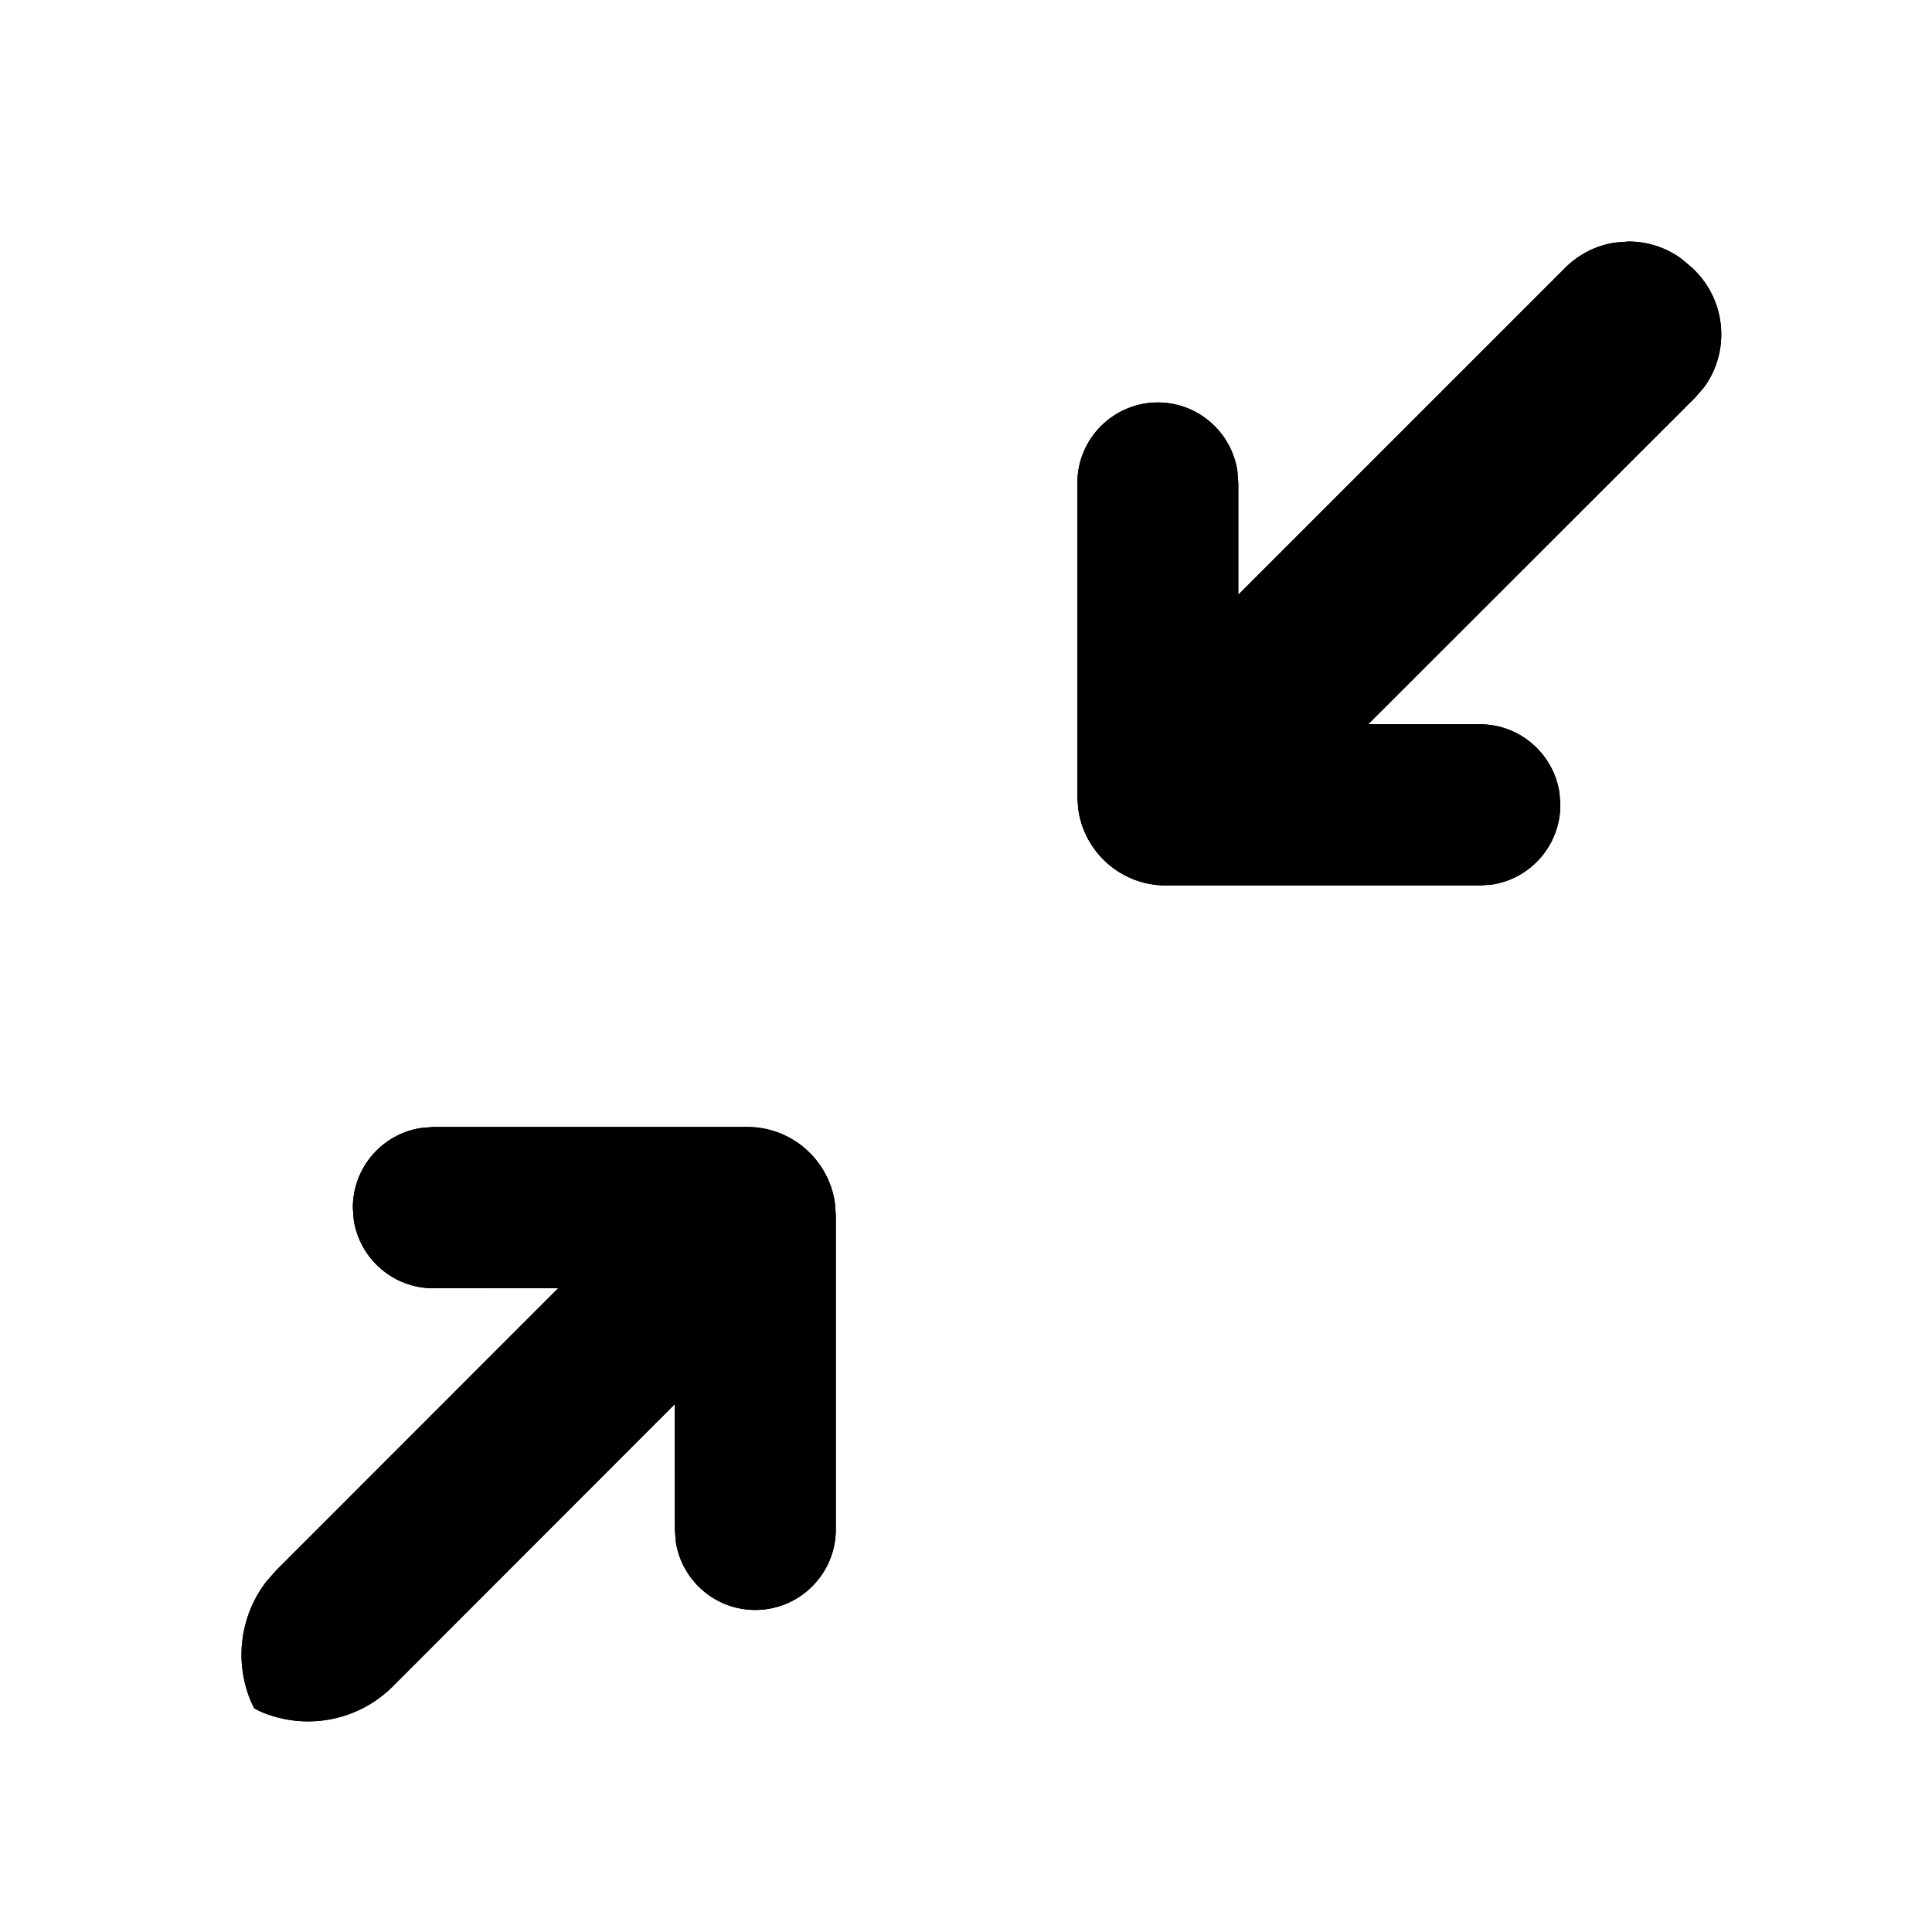
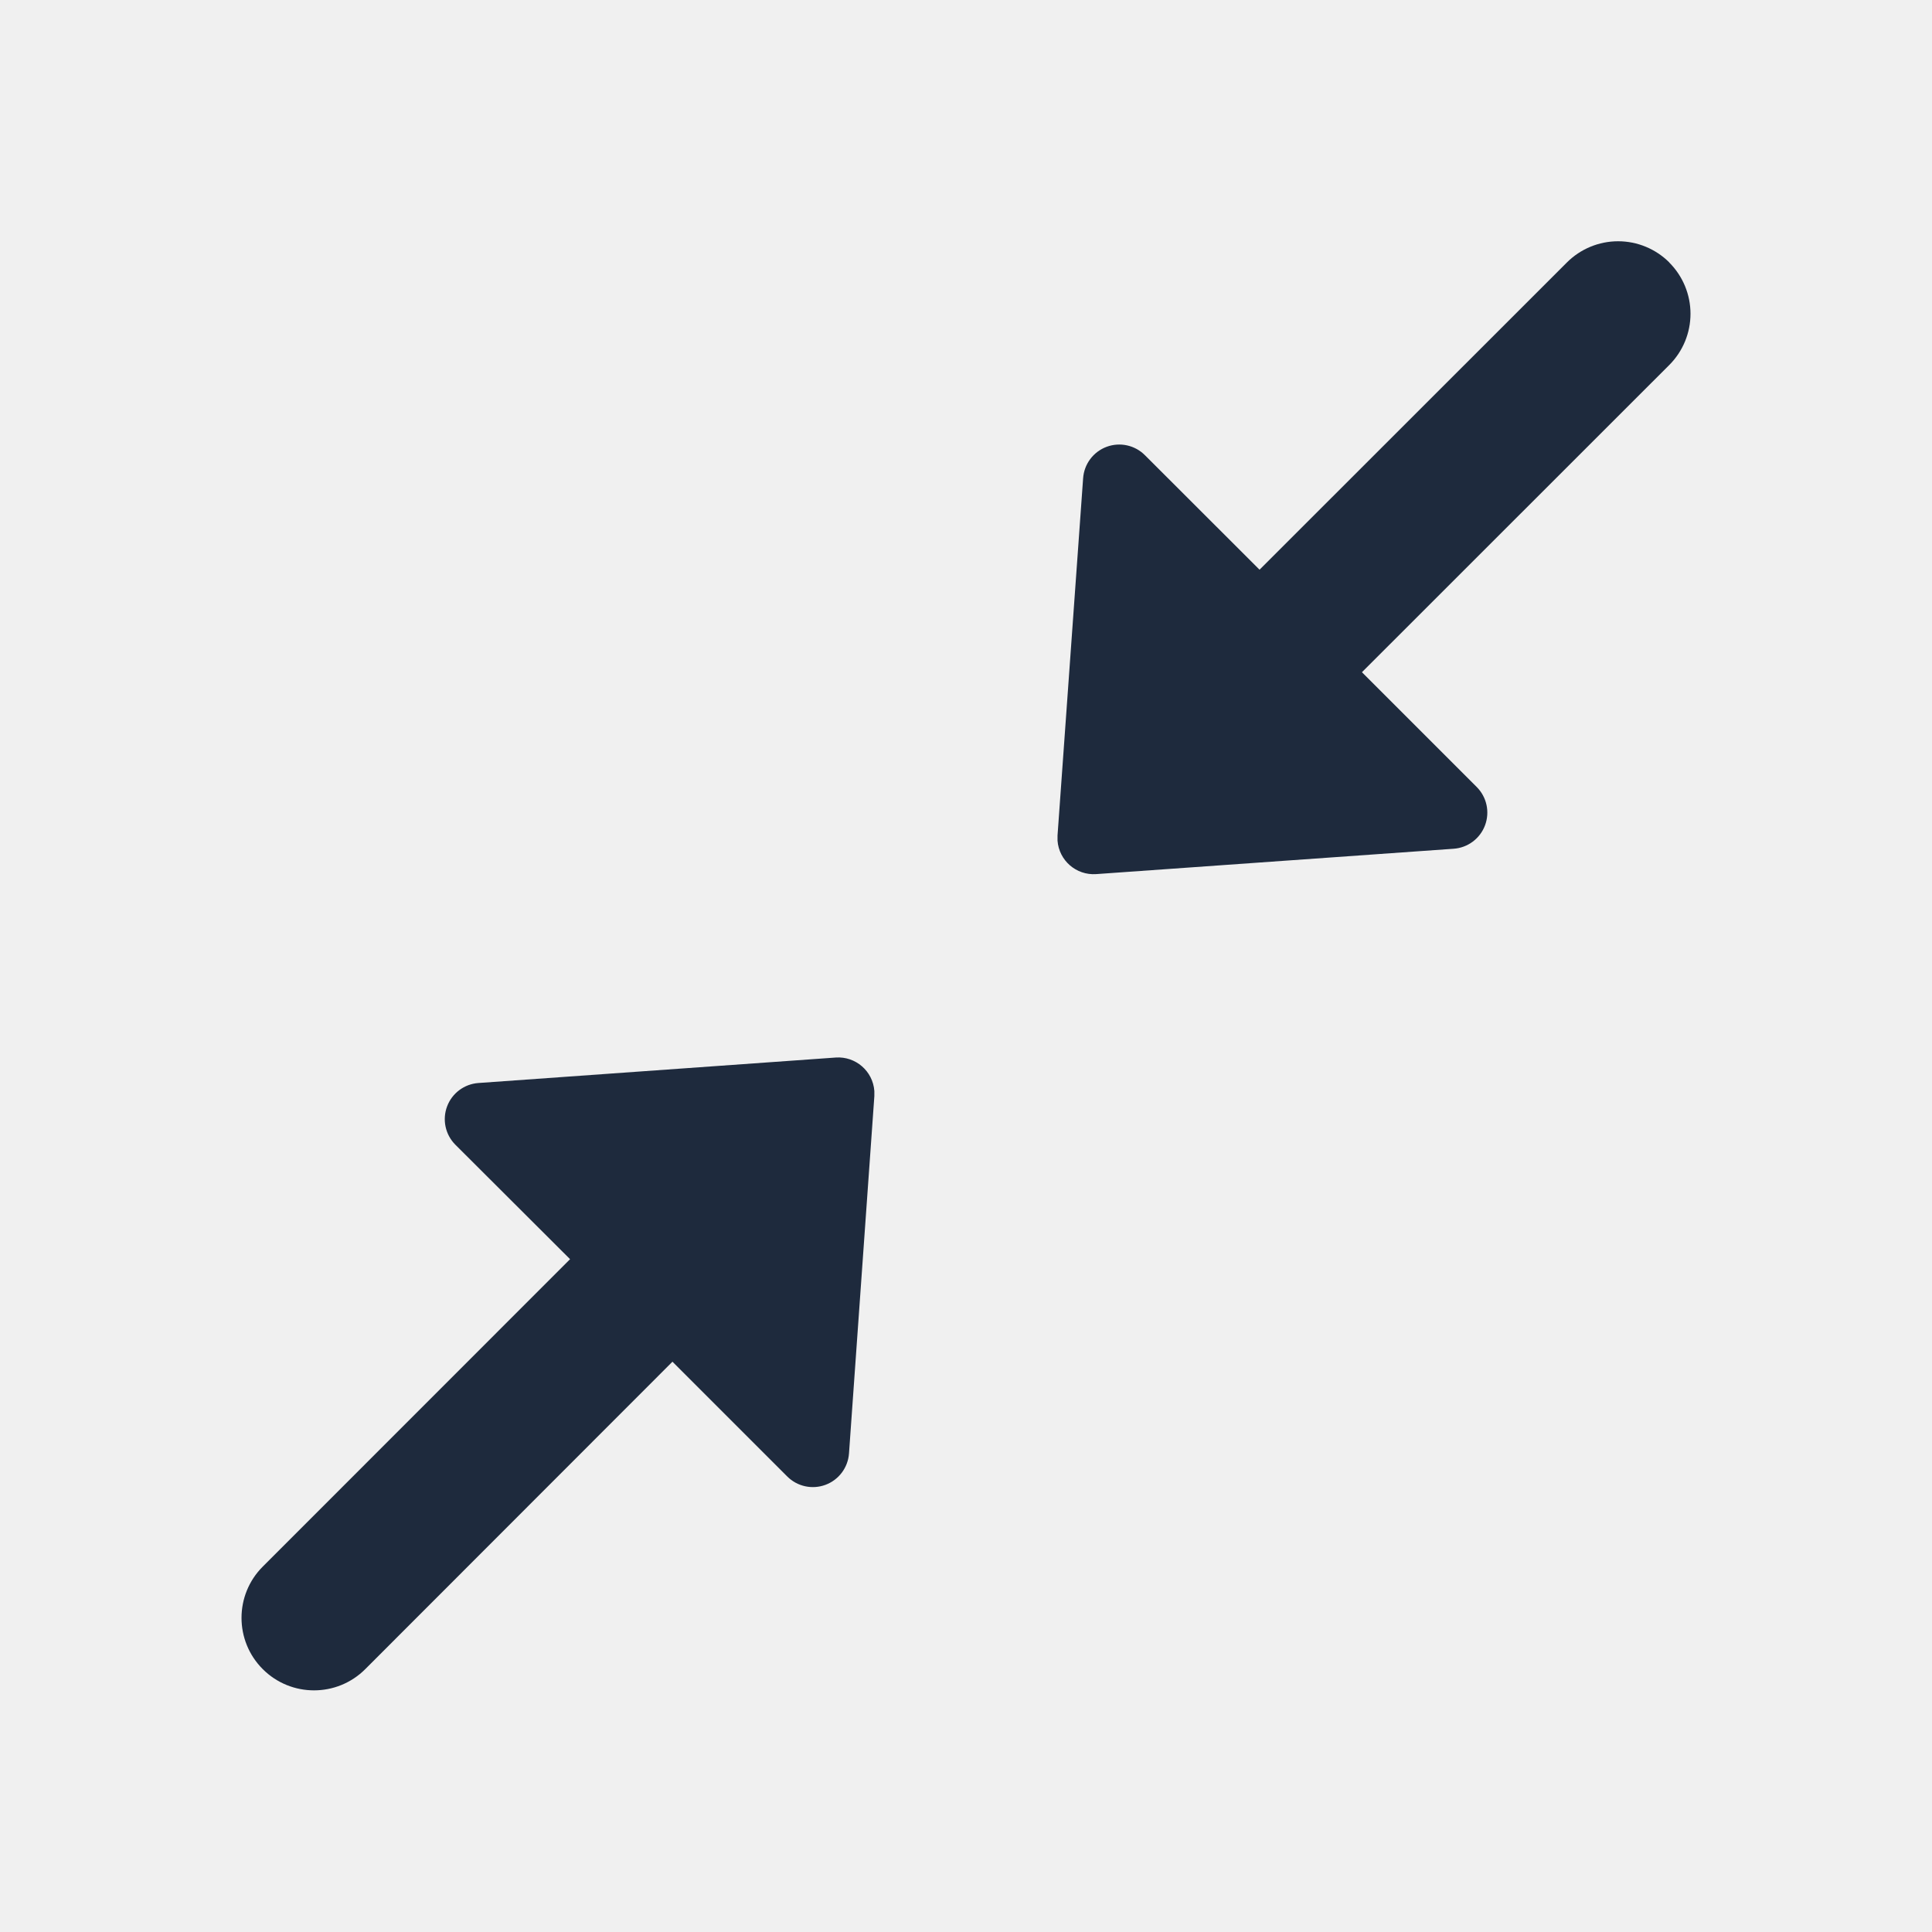
- <svg xmlns="http://www.w3.org/2000/svg" fill="currentColor" width="16px" height="16px" viewBox="0 0 16 16" version="1.1">
-   <g id="UI页面" stroke="none" stroke-width="1" fill-rule="evenodd">
-     <g id="#1.1-用例仓库-操作示例" transform="translate(-479, -133)">
-       <rect fill="#FFFFFF" x="0" y="0" width="1440" height="900" />
-       <g id="fullscreen_off" transform="translate(479, 133)">
-         <rect id="矩形" fill="#FFFFFF" opacity="0" x="0" y="0" width="16" height="16" />
-         <path d="M6.189,9.333 C6.56,9.333 6.867,9.61 6.915,9.968 L6.922,10.068 L6.922,12.666 C6.922,13.034 6.623,13.333 6.255,13.333 C5.92,13.333 5.643,13.086 5.596,12.764 L5.589,12.666 L5.588,11.629 L3.254,13.965 C2.956,14.263 2.515,14.332 2.152,14.172 L2.106,14.148 L2.084,14.104 C1.94,13.777 1.981,13.387 2.208,13.095 L2.291,13.001 L4.623,10.668 L3.589,10.669 C3.254,10.669 2.977,10.422 2.929,10.1 L2.922,10.001 C2.922,9.666 3.169,9.388 3.49,9.341 L3.589,9.333 L6.189,9.333 Z M13.487,2 C13.639,2 13.792,2.047 13.921,2.14 L14.014,2.218 L14.038,2.242 C14.298,2.503 14.326,2.916 14.113,3.206 L14.042,3.289 L11.331,5.998 L12.255,5.998 C12.59,5.998 12.867,6.245 12.915,6.567 L12.922,6.665 C12.922,7 12.676,7.278 12.354,7.326 L12.255,7.333 L9.655,7.333 C9.284,7.333 8.977,7.057 8.929,6.698 L8.922,6.599 L8.922,4.001 C8.922,3.632 9.221,3.333 9.589,3.333 C9.923,3.333 10.2,3.58 10.248,3.903 L10.255,4.001 L10.255,4.925 L12.966,2.214 C13.081,2.101 13.224,2.032 13.374,2.009 L13.487,2 Z" id="形状结合" />
-       </g>
-       <g id="fullscreen_off" transform="translate(479, 133)">
-         <rect id="矩形" fill="#FFFFFF" opacity="0" x="0" y="0" width="16" height="16" />
-         <path d="M6.189,9.333 C6.56,9.333 6.867,9.61 6.915,9.968 L6.922,10.068 L6.922,12.666 C6.922,13.034 6.623,13.333 6.255,13.333 C5.92,13.333 5.643,13.086 5.596,12.764 L5.589,12.666 L5.588,11.629 L3.254,13.965 C2.956,14.263 2.515,14.332 2.152,14.172 L2.106,14.148 L2.084,14.104 C1.94,13.777 1.981,13.387 2.208,13.095 L2.291,13.001 L4.623,10.668 L3.589,10.669 C3.254,10.669 2.977,10.422 2.929,10.1 L2.922,10.001 C2.922,9.666 3.169,9.388 3.49,9.341 L3.589,9.333 L6.189,9.333 Z M13.487,2 C13.639,2 13.792,2.047 13.921,2.14 L14.014,2.218 L14.038,2.242 C14.298,2.503 14.326,2.916 14.113,3.206 L14.042,3.289 L11.331,5.998 L12.255,5.998 C12.59,5.998 12.867,6.245 12.915,6.567 L12.922,6.665 C12.922,7 12.676,7.278 12.354,7.326 L12.255,7.333 L9.655,7.333 C9.284,7.333 8.977,7.057 8.929,6.698 L8.922,6.599 L8.922,4.001 C8.922,3.632 9.221,3.333 9.589,3.333 C9.923,3.333 10.2,3.58 10.248,3.903 L10.255,4.001 L10.255,4.925 L12.966,2.214 C13.081,2.101 13.224,2.032 13.374,2.009 L13.487,2 Z" id="形状结合" />
-       </g>
-     </g>
-   </g>
+ <svg xmlns="http://www.w3.org/2000/svg" t="1673235801140" class="icon" viewBox="0 0 1024 1024" version="1.1" p-id="12165" width="16" height="16">
+   <path d="M442.944 560.512a19.2 19.2 0 0 1 20.48 17.728v2.752l-13.44 189.376a19.2 19.2 0 0 1-32.768 12.16l-60.8-60.8-162.816 162.944a38.4 38.4 0 1 1-54.336-54.336l162.88-162.944-60.8-60.672a19.2 19.2 0 0 1 12.224-32.704l189.44-13.504z m441.792-421.376a38.4 38.4 0 0 1 0 54.336l-162.88 162.816 60.8 60.8a19.2 19.2 0 0 1-12.224 32.768l-189.44 13.44a19.2 19.2 0 0 1-20.48-17.728v-2.752L574.08 253.44a19.2 19.2 0 0 1 32.768-12.16l60.736 60.672 162.88-162.816a38.4 38.4 0 0 1 54.336 0z" p-id="12166" fill="#1E2A3D" />
</svg>
